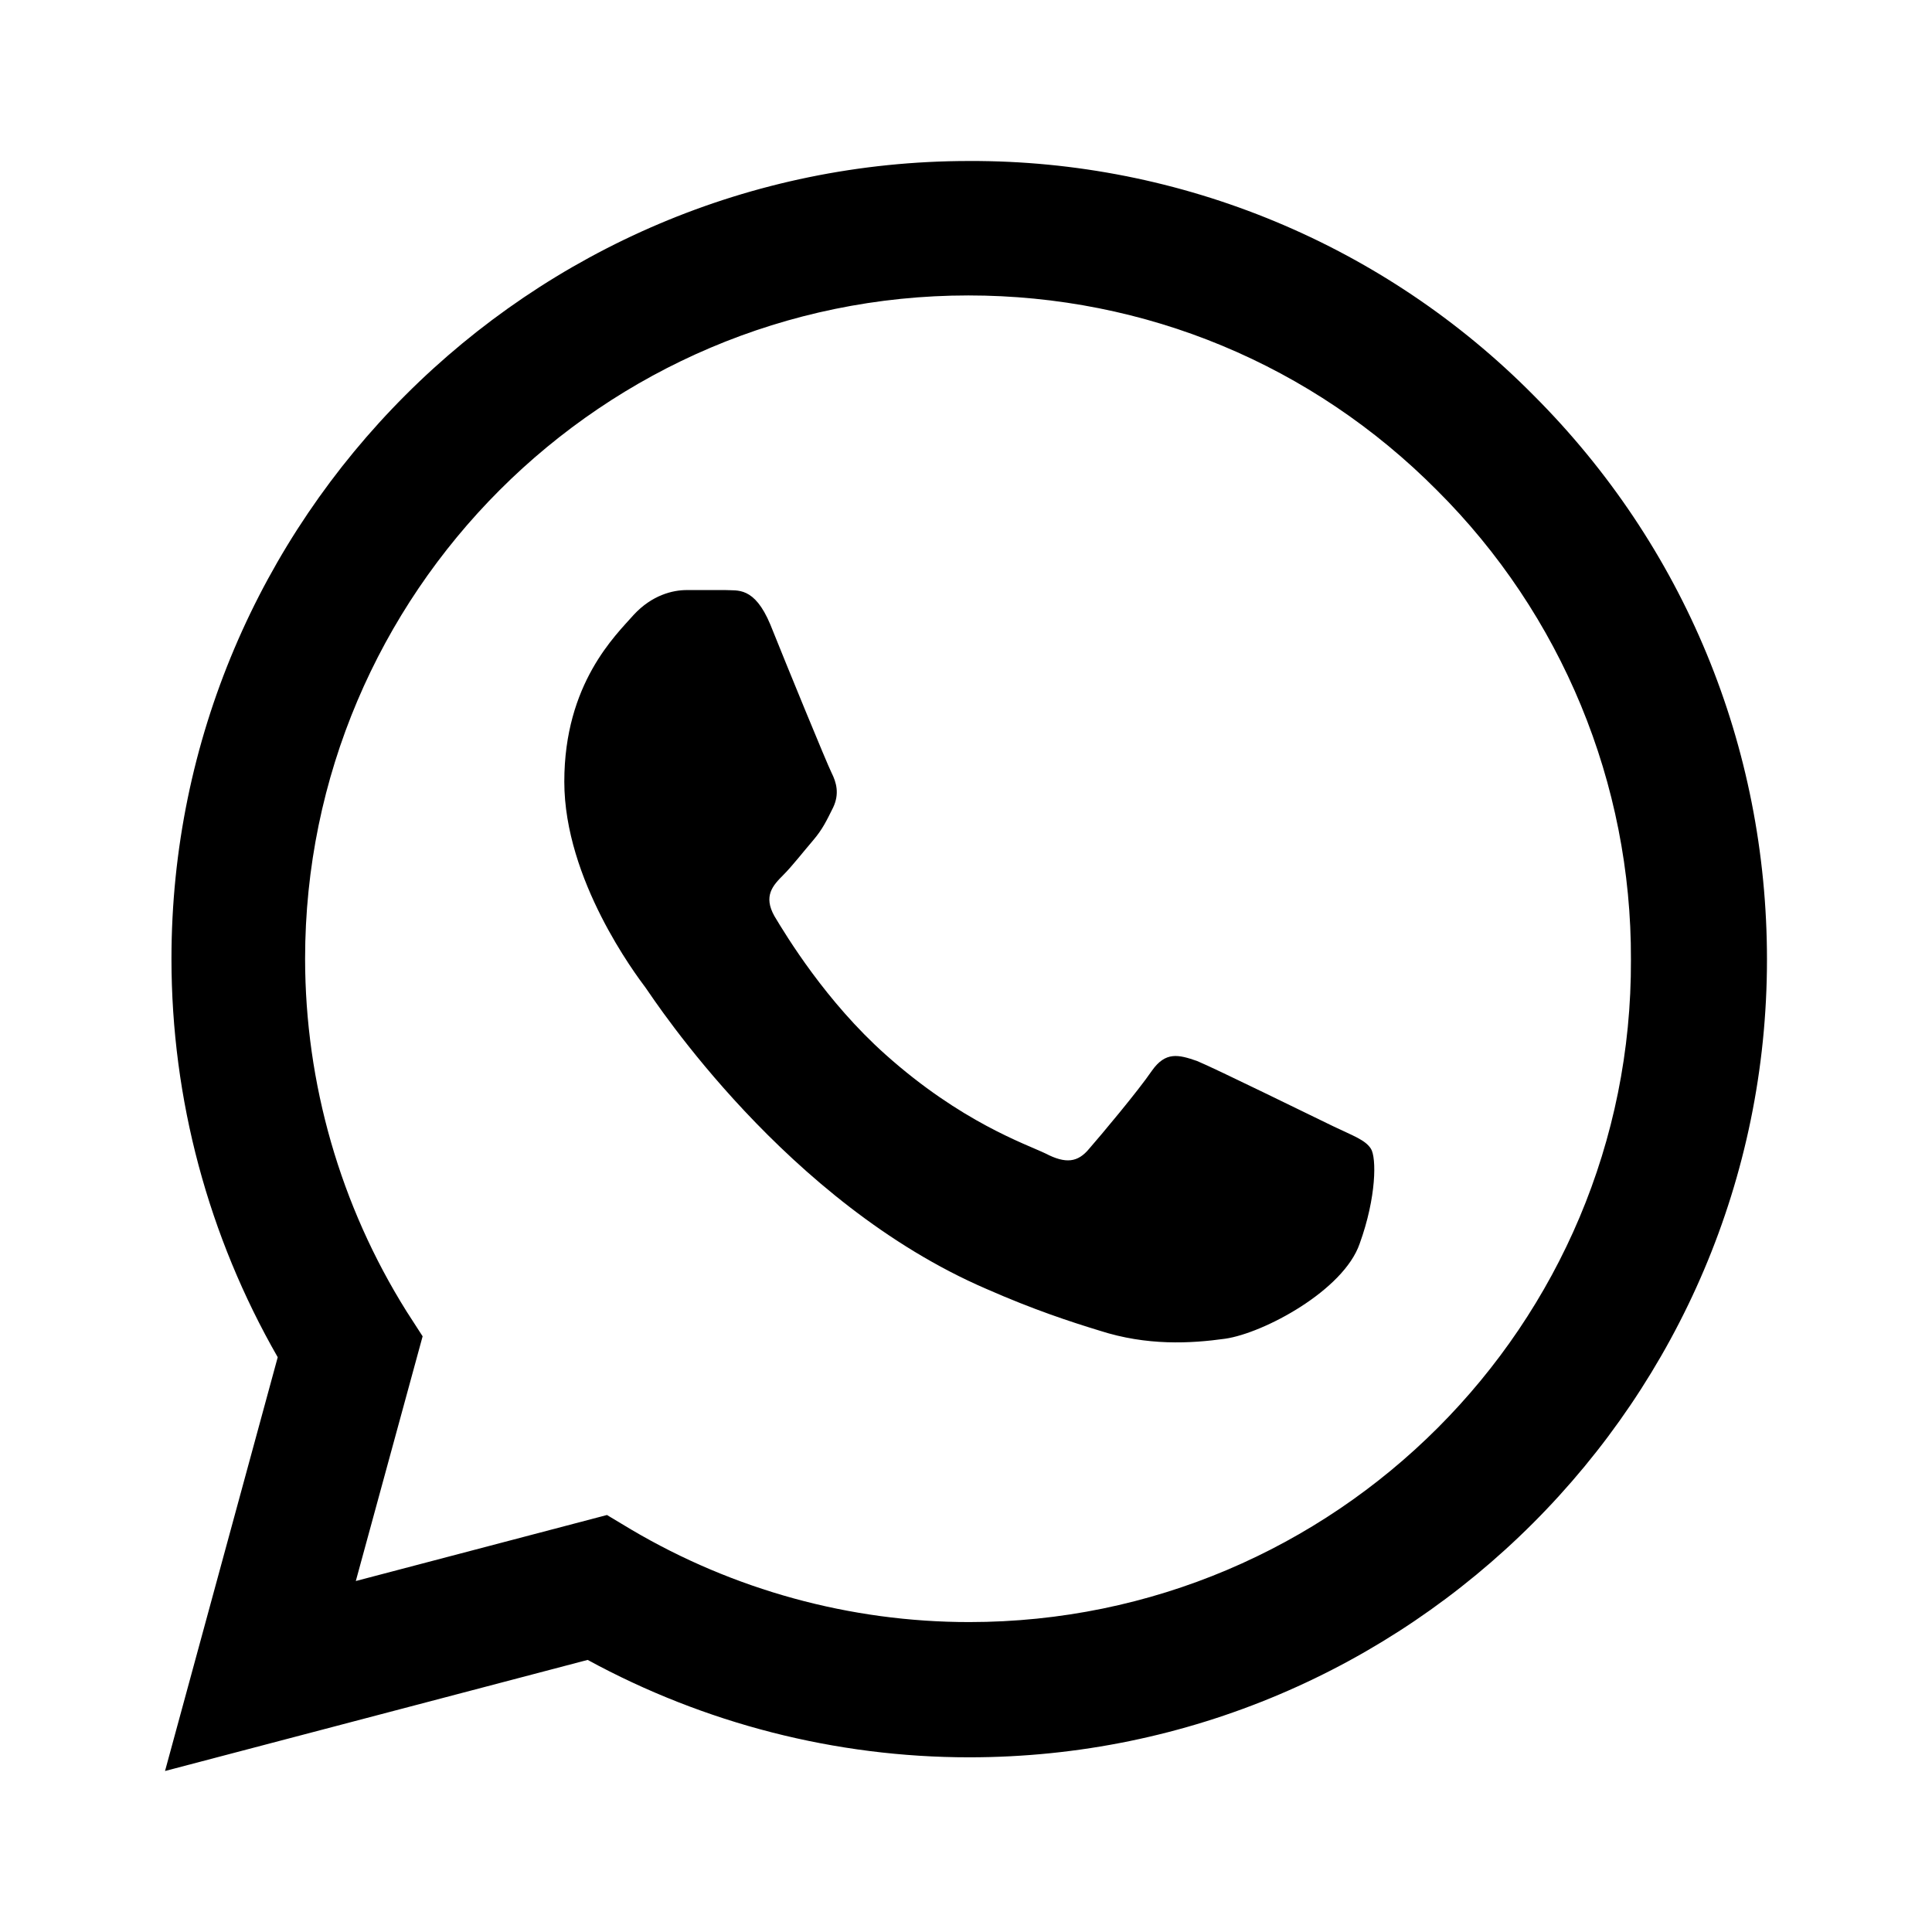
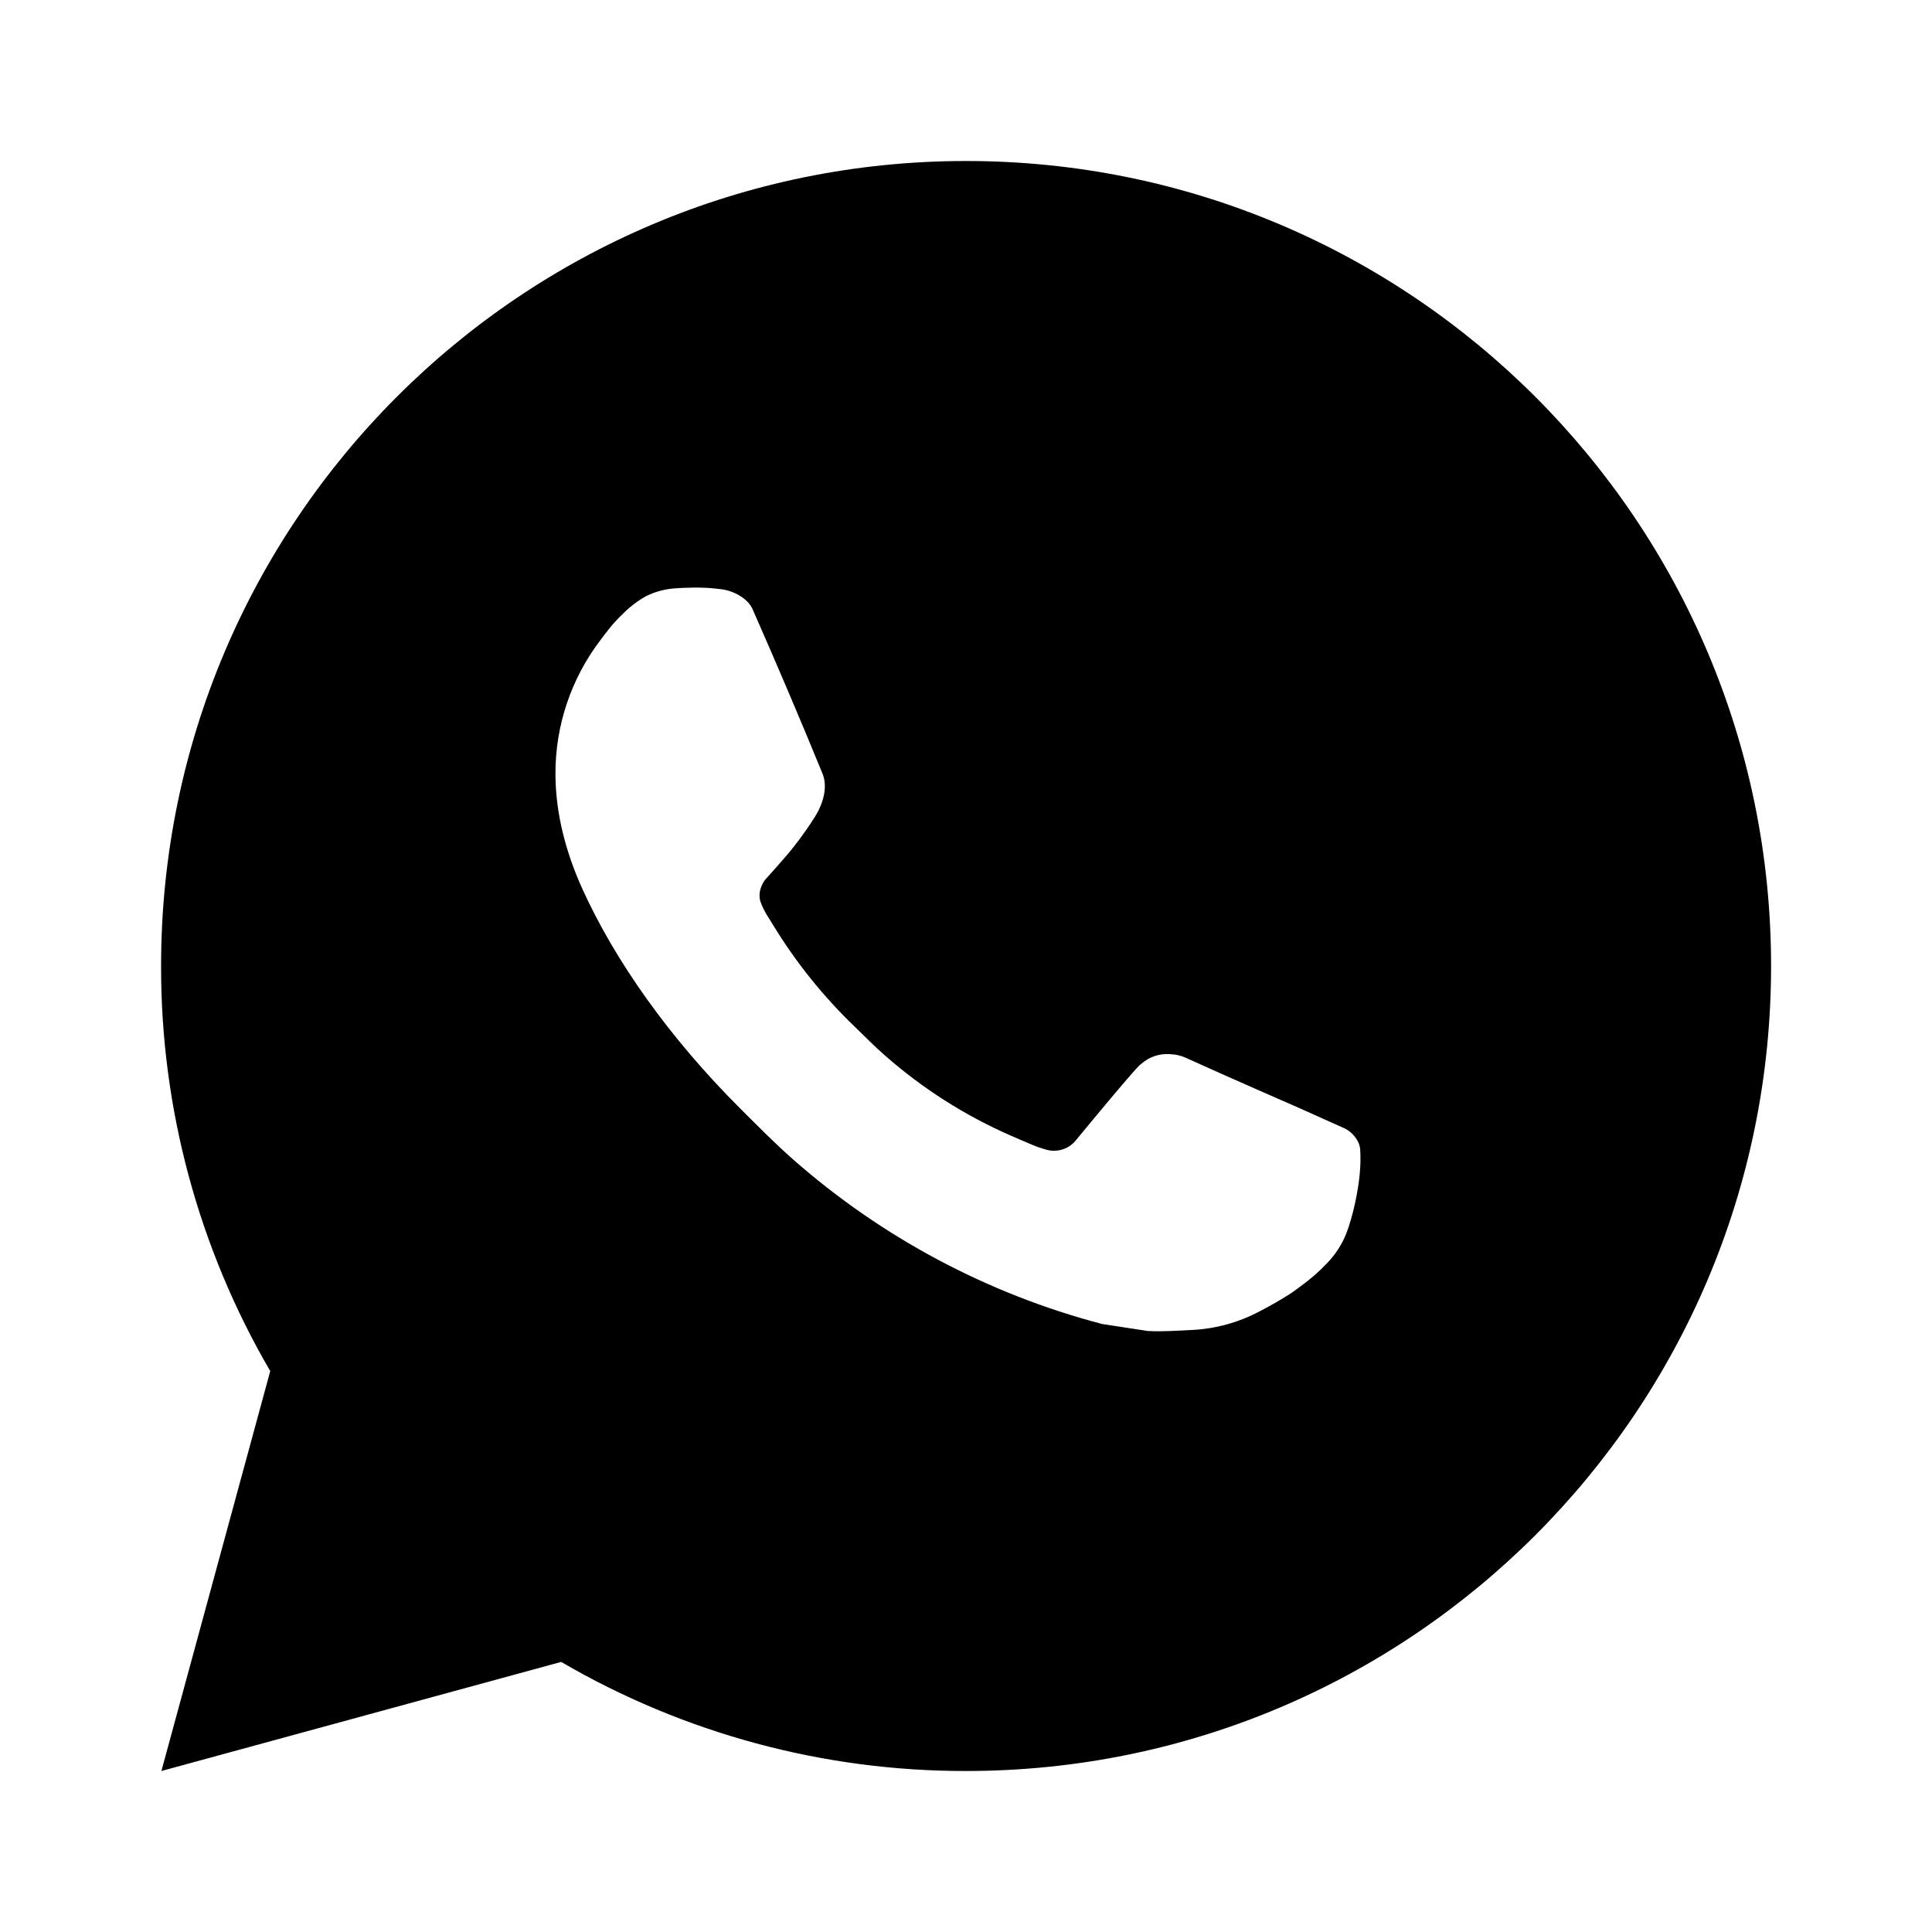
<svg xmlns="http://www.w3.org/2000/svg" width="24" height="24" viewBox="0 0 24 24">
-   <path fill="currentColor" d="M19.05 4.91A9.816 9.816 0 0 0 12.04 2c-5.46 0-9.91 4.45-9.91 9.91c0 1.75.46 3.45 1.32 4.95L2.05 22l5.25-1.38c1.45.79 3.08 1.21 4.74 1.21c5.46 0 9.91-4.45 9.91-9.91c0-2.65-1.03-5.14-2.9-7.01zm-7.01 15.24c-1.48 0-2.93-.4-4.2-1.15l-.3-.18l-3.12.82l.83-3.04l-.2-.31a8.264 8.264 0 0 1-1.26-4.38c0-4.54 3.7-8.24 8.24-8.24c2.2 0 4.27.86 5.82 2.42a8.183 8.183 0 0 1 2.41 5.83c.02 4.54-3.68 8.23-8.22 8.23zm4.52-6.16c-.25-.12-1.47-.72-1.69-.81c-.23-.08-.39-.12-.56.12c-.17.25-.64.81-.78.97c-.14.17-.29.19-.54.06c-.25-.12-1.05-.39-1.99-1.23c-.74-.66-1.23-1.47-1.38-1.72c-.14-.25-.02-.38.11-.51c.11-.11.25-.29.37-.43s.17-.25.25-.41c.08-.17.04-.31-.02-.43s-.56-1.34-.76-1.84c-.2-.48-.41-.42-.56-.43h-.48c-.17 0-.43.06-.66.31c-.22.25-.86.85-.86 2.07c0 1.22.89 2.4 1.01 2.56c.12.17 1.75 2.67 4.23 3.74c.59.26 1.05.41 1.41.52c.59.19 1.13.16 1.56.1c.48-.07 1.47-.6 1.67-1.18c.21-.58.21-1.07.14-1.18s-.22-.16-.47-.28z" />
+   <path fill="currentColor" d="M12.001 2c5.523 0 10 4.477 10 10s-4.477 10-10 10a9.954 9.954 0 0 1-5.03-1.355L2.005 22l1.352-4.968A9.953 9.953 0 0 1 2.001 12c0-5.523 4.477-10 10-10ZM8.593 7.3l-.2.008a.961.961 0 0 0-.372.1a1.293 1.293 0 0 0-.294.228c-.12.113-.188.211-.261.306A2.73 2.73 0 0 0 6.9 9.62c.002.49.13.967.33 1.413c.409.902 1.082 1.857 1.97 2.742c.214.213.424.427.65.626a9.448 9.448 0 0 0 3.84 2.046l.568.087c.185.01.37-.004.556-.013a1.99 1.99 0 0 0 .833-.231a4.83 4.83 0 0 0 .383-.22s.043-.028.125-.09c.135-.1.218-.171.33-.288c.083-.086.155-.187.21-.302c.078-.163.156-.474.188-.733c.024-.198.017-.306.014-.373c-.004-.107-.093-.218-.19-.265l-.582-.261s-.87-.379-1.402-.621a.497.497 0 0 0-.176-.041a.482.482 0 0 0-.378.127c-.005-.002-.072.055-.795.931a.35.35 0 0 1-.368.13a1.43 1.43 0 0 1-.191-.066c-.124-.052-.167-.072-.252-.108a6.025 6.025 0 0 1-1.575-1.003c-.126-.11-.243-.23-.363-.346a6.297 6.297 0 0 1-1.02-1.268l-.059-.095a.923.923 0 0 1-.102-.205c-.038-.147.061-.265.061-.265s.243-.266.356-.41c.11-.14.203-.276.263-.373c.118-.19.155-.385.093-.536c-.28-.684-.57-1.365-.868-2.041c-.059-.134-.234-.23-.393-.249c-.054-.006-.108-.012-.162-.016a3.385 3.385 0 0 0-.403.004l.201-.008Z" />
</svg>
